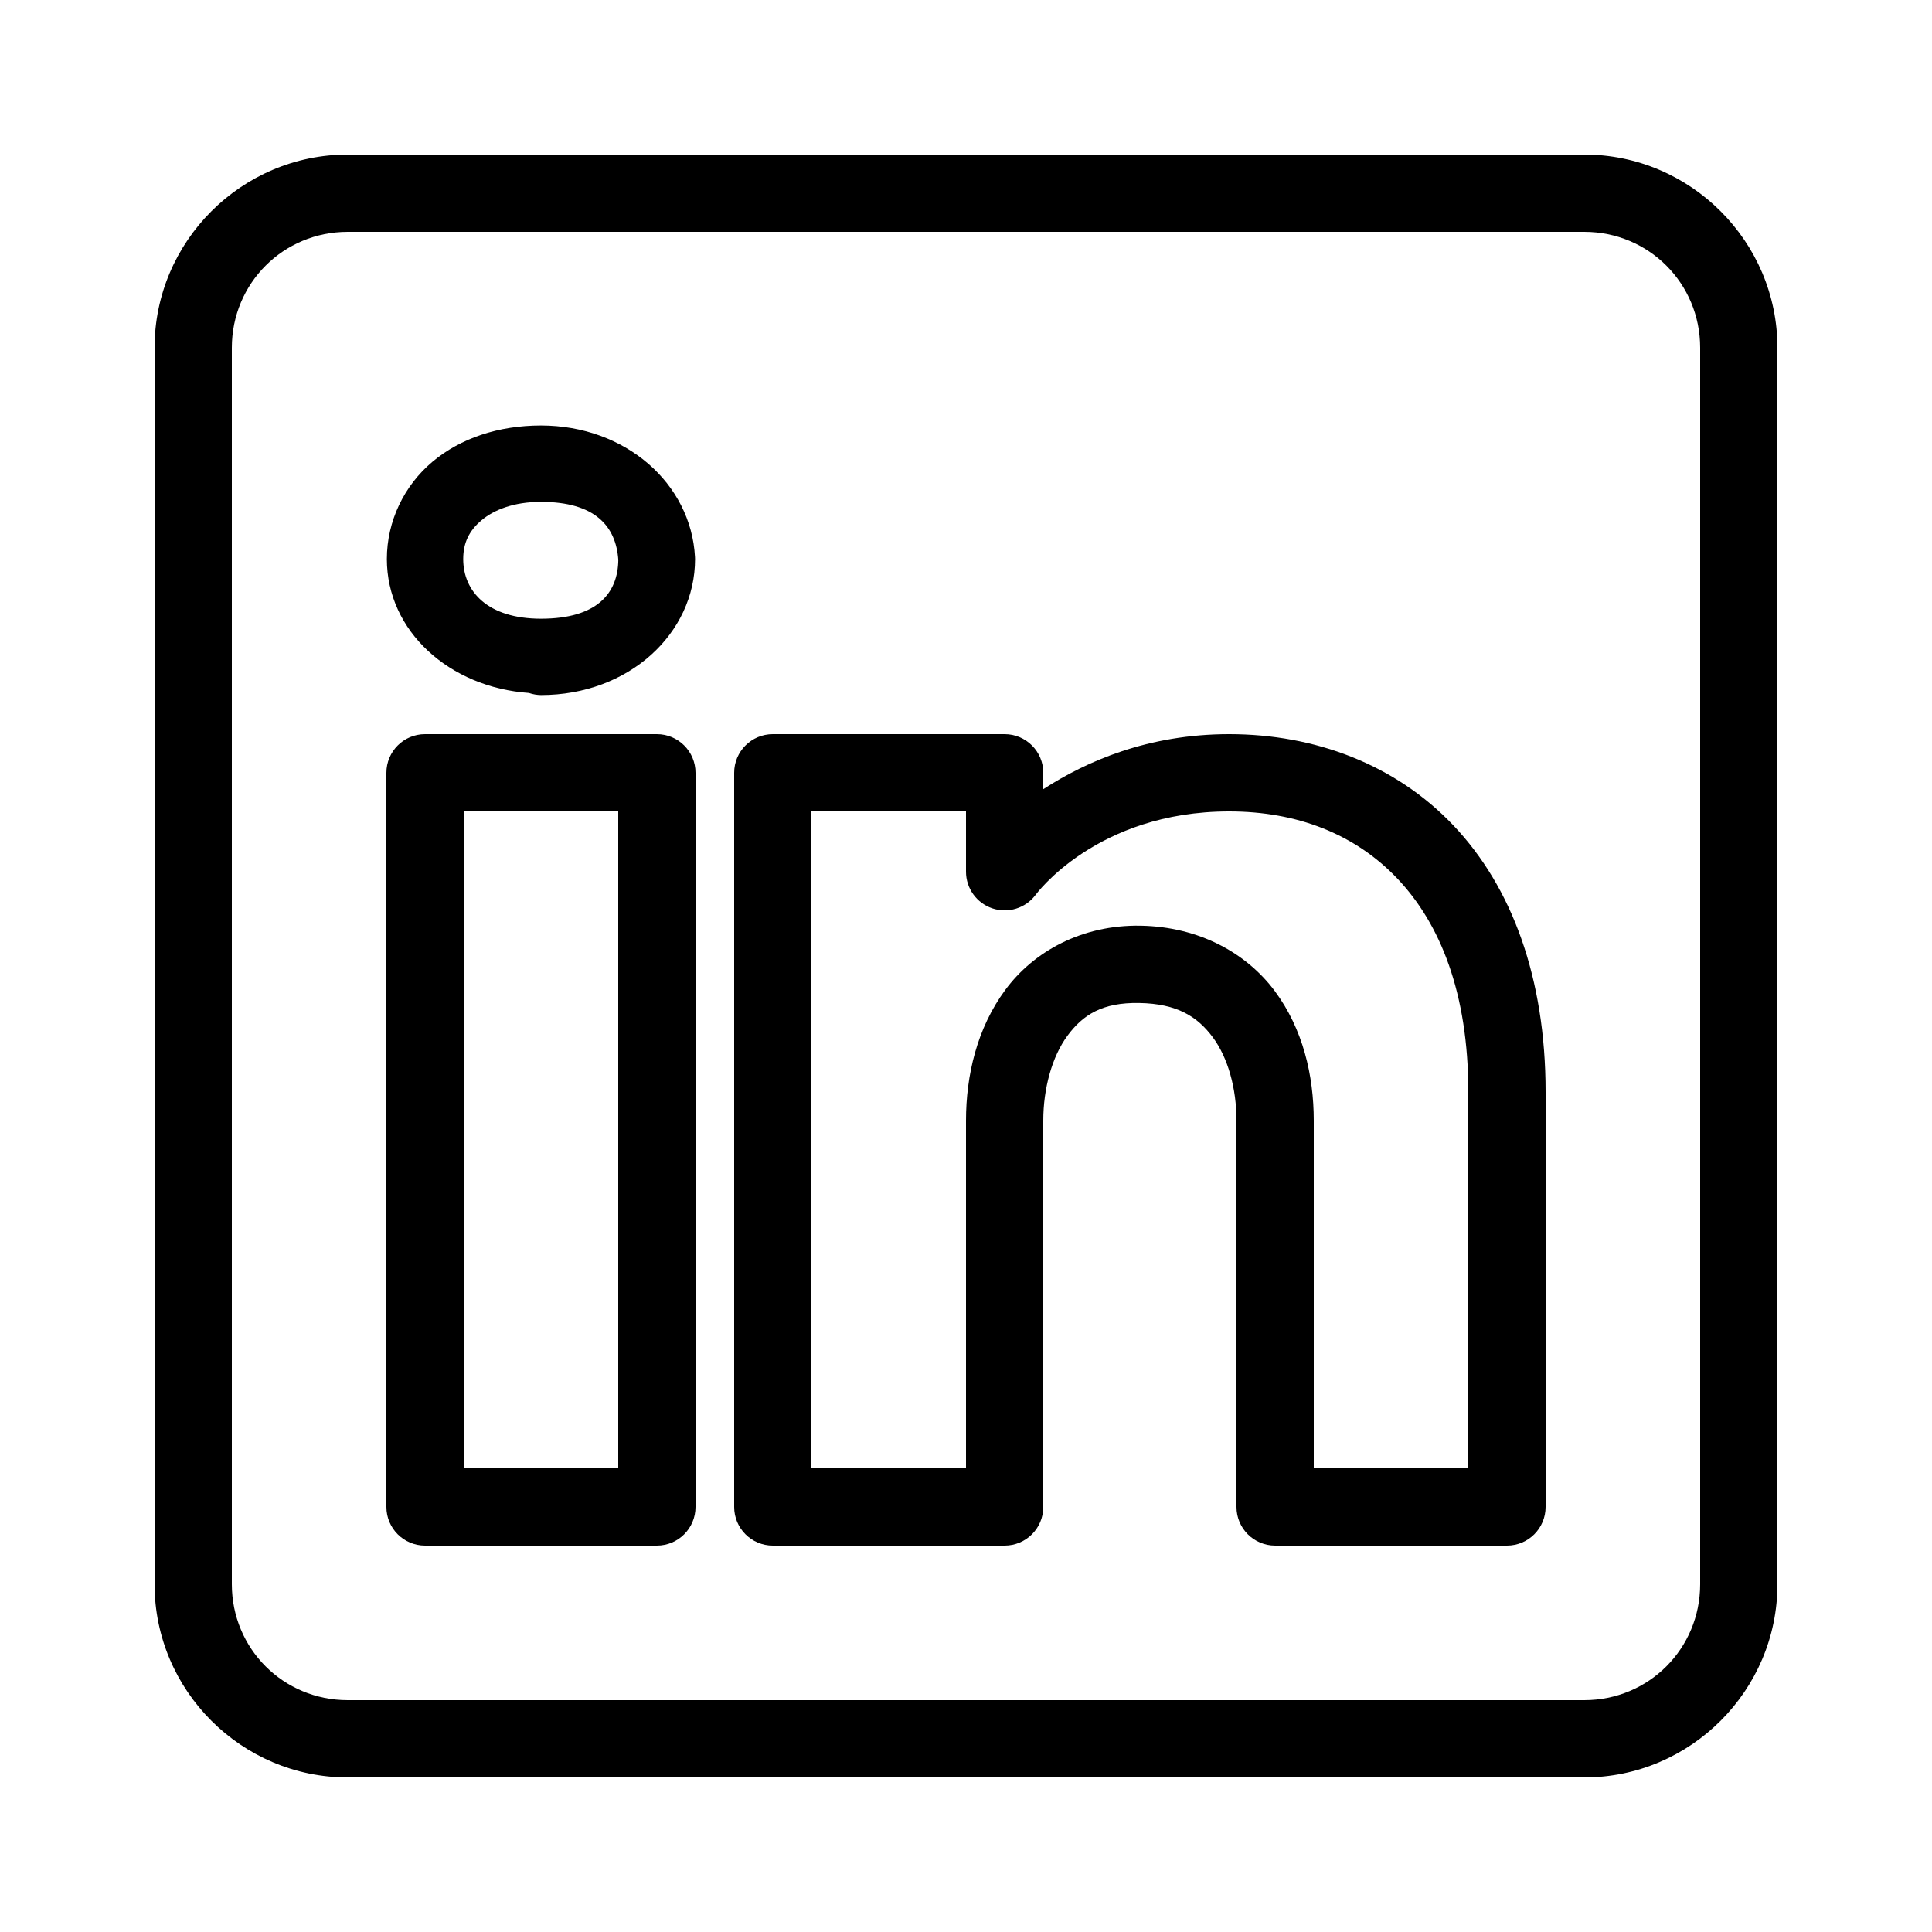
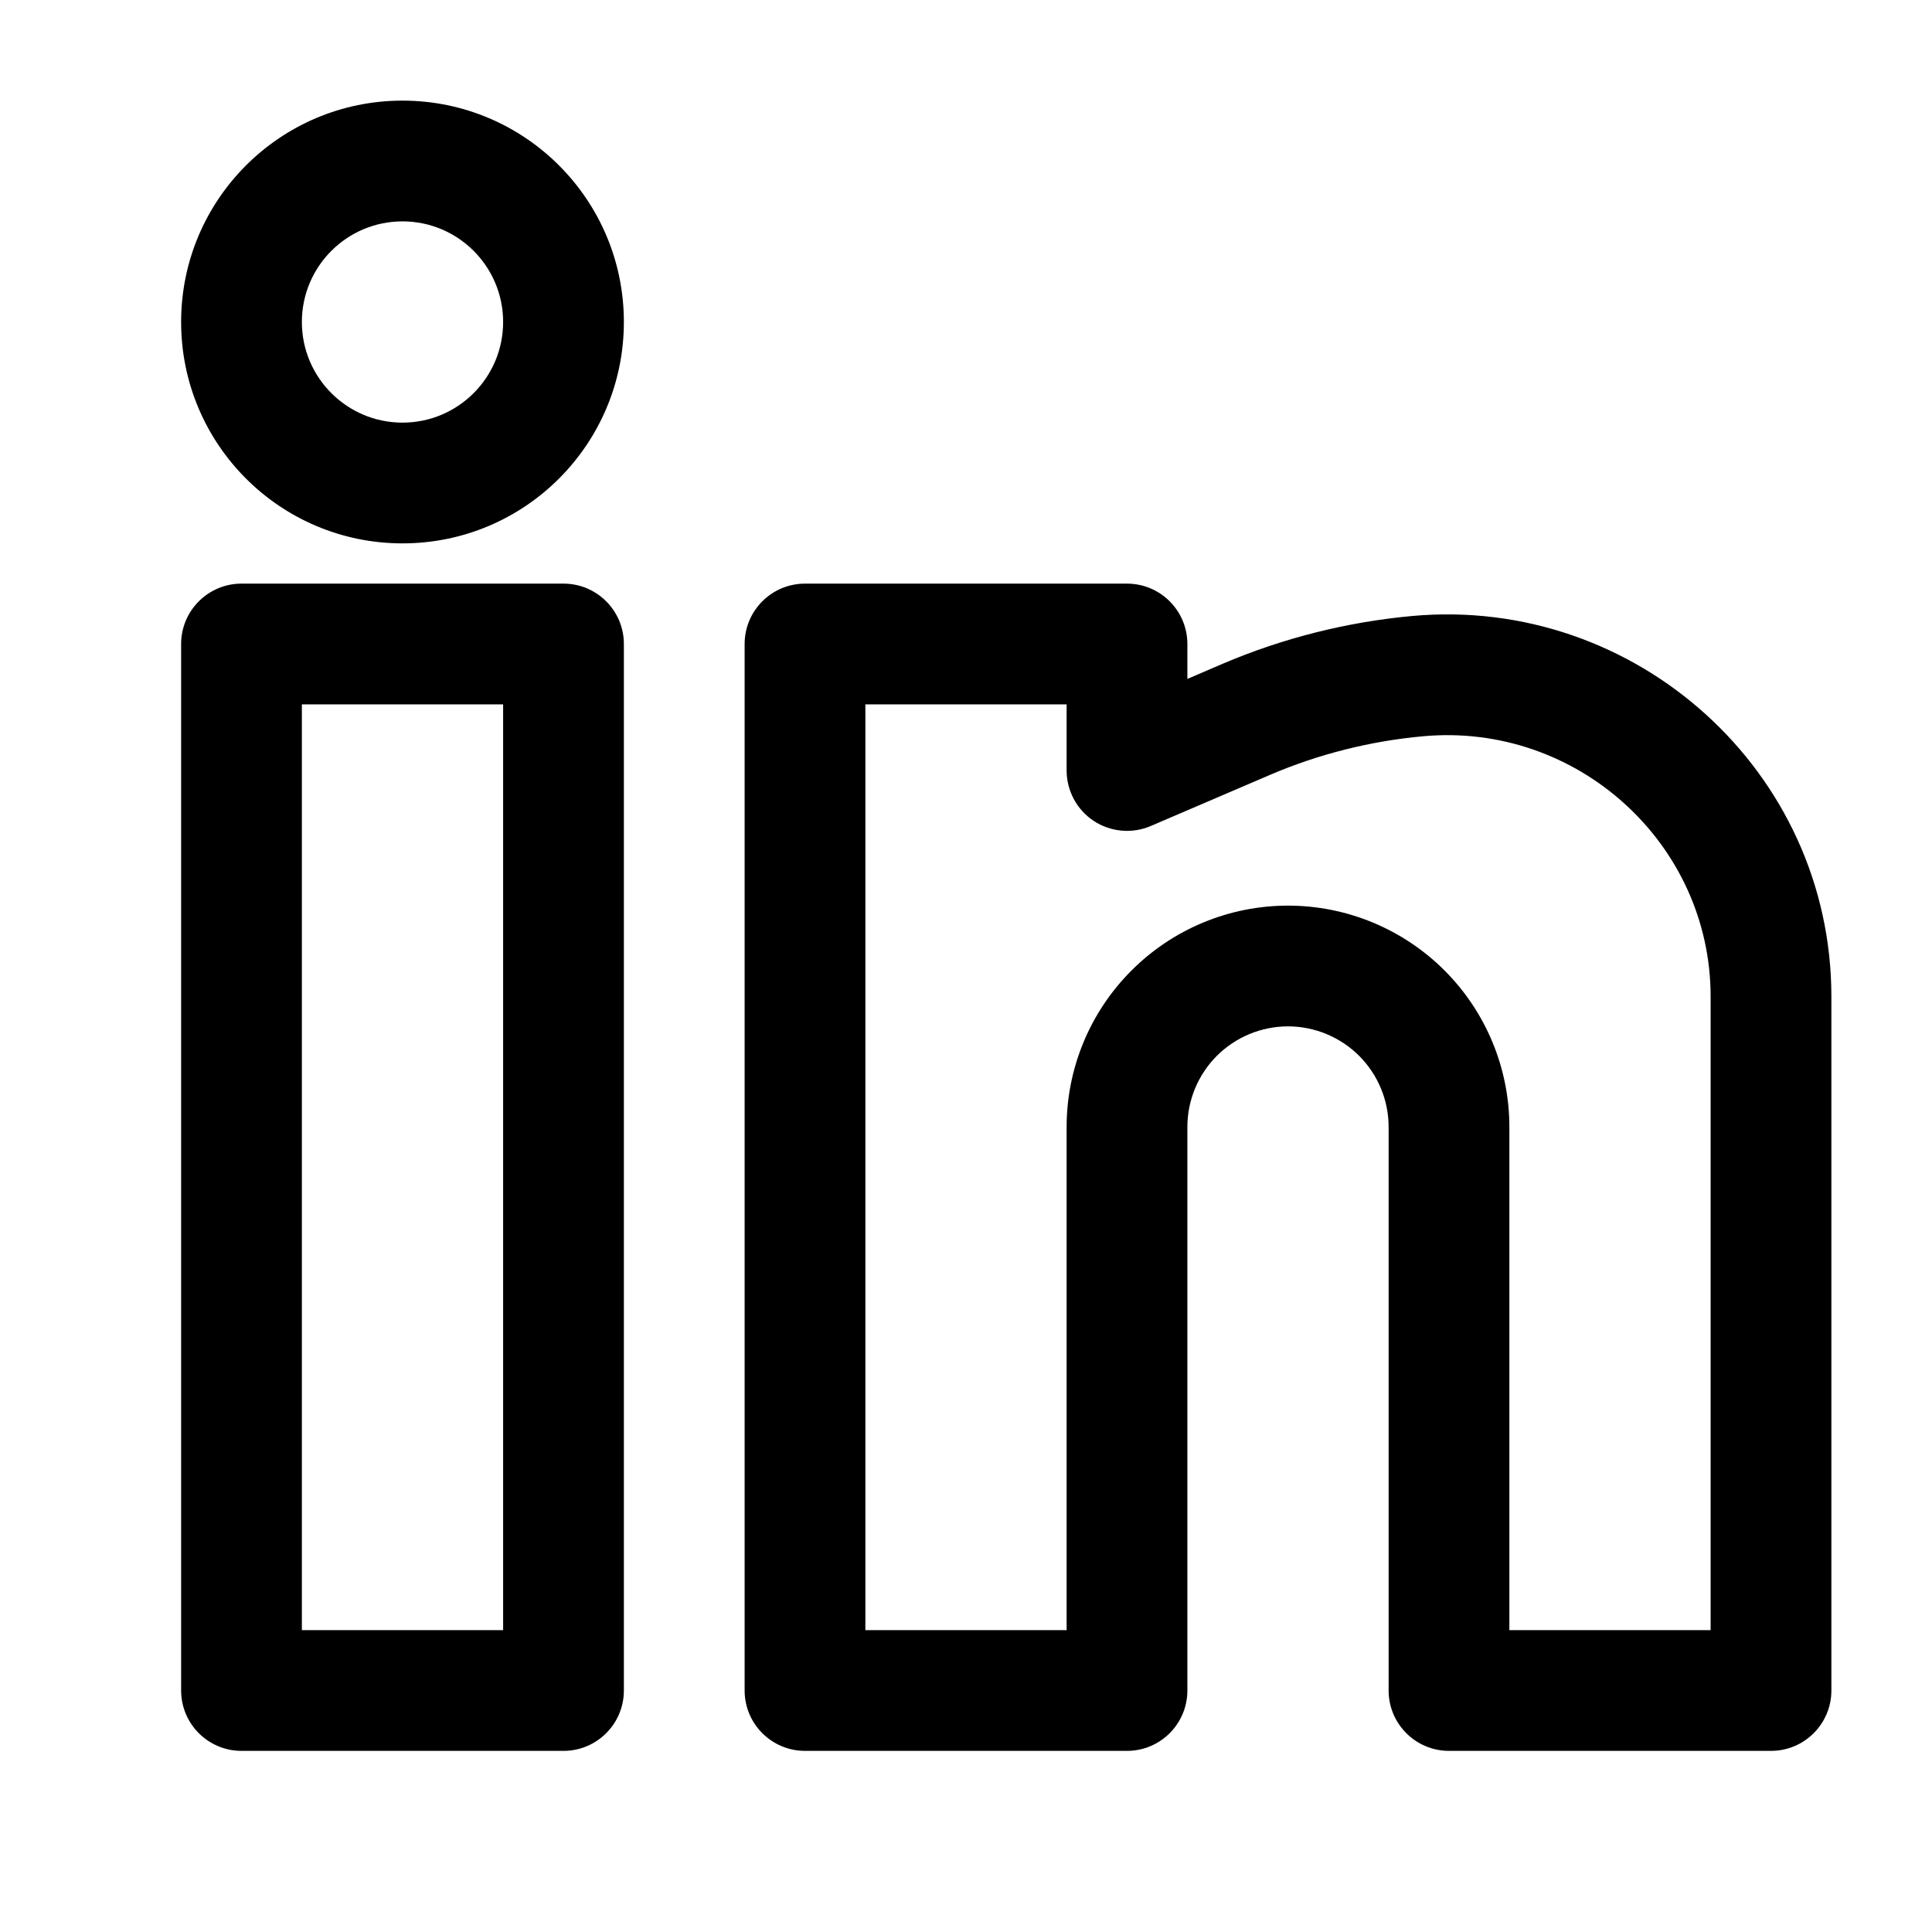
- <svg xmlns="http://www.w3.org/2000/svg" viewBox="0 0 50 50" width="50px" height="50px">
-   <path d="M 9 4 C 6.25 4 4 6.25 4 9 L 4 41 C 4 43.75 6.25 46 9 46 L 41 46 C 43.75 46 46 43.75 46 41 L 46 9 C 46 6.25 43.75 4 41 4 L 9 4 z M 9 6 L 41 6 C 42.668 6 44 7.332 44 9 L 44 41 C 44 42.668 42.668 44 41 44 L 9 44 C 7.332 44 6 42.668 6 41 L 6 9 C 6 7.332 7.332 6 9 6 z M 14 11.012 C 12.905 11.012 11.919 11.339 11.189 11.953 C 10.46 12.567 10.012 13.485 10.012 14.467 C 10.012 16.334 11.631 17.79 13.691 17.934 A 0.988 0.988 0 0 0 13.695 17.936 A 0.988 0.988 0 0 0 14 17.988 C 16.273 17.988 17.988 16.396 17.988 14.467 A 0.988 0.988 0 0 0 17.986 14.414 C 17.885 12.514 16.19 11.012 14 11.012 z M 14 12.988 C 15.392 12.988 15.942 13.61 16.002 14.492 C 15.99 15.348 15.46 16.012 14 16.012 C 12.615 16.012 11.988 15.302 11.988 14.467 C 11.988 14.049 12.141 13.734 12.461 13.465 C 12.781 13.195 13.295 12.988 14 12.988 z M 11 19 A 1 1 0 0 0 10 20 L 10 39 A 1 1 0 0 0 11 40 L 17 40 A 1 1 0 0 0 18 39 L 18 33.135 L 18 20 A 1 1 0 0 0 17 19 L 11 19 z M 20 19 A 1 1 0 0 0 19 20 L 19 39 A 1 1 0 0 0 20 40 L 26 40 A 1 1 0 0 0 27 39 L 27 29 C 27 28.17 27.226 27.345 27.625 26.805 C 28.024 26.264 28.526 25.94 29.482 25.957 C 30.468 25.974 30.99 26.312 31.385 26.842 C 31.78 27.372 32 28.167 32 29 L 32 39 A 1 1 0 0 0 33 40 L 39 40 A 1 1 0 0 0 40 39 L 40 28.262 C 40 25.3 39.123 22.954 37.619 21.367 C 36.115 19.78 34.024 19 31.812 19 C 29.71 19 28.111 19.705 27 20.424 L 27 20 A 1 1 0 0 0 26 19 L 20 19 z M 12 21 L 16 21 L 16 33.135 L 16 38 L 12 38 L 12 21 z M 21 21 L 25 21 L 25 22.561 A 1 1 0 0 0 26.799 23.162 C 26.799 23.162 28.369 21 31.812 21 C 33.566 21 35.069 21.583 36.168 22.742 C 37.267 23.902 38 25.688 38 28.262 L 38 38 L 34 38 L 34 29 C 34 27.833 33.72 26.627 32.99 25.646 C 32.26 24.666 31.032 23.983 29.518 23.957 C 27.996 23.93 26.748 24.627 26.016 25.619 C 25.284 26.611 25 27.83 25 29 L 25 38 L 21 38 L 21 21 z" />
+ <svg xmlns="http://www.w3.org/2000/svg" width="24px" height="24px" viewBox="0 0 24 24" fill="none">
+   <path fill-rule="evenodd" clip-rule="evenodd" d="M5 1.25C3.481 1.25 2.25 2.481 2.25 4C2.25 5.519 3.481 6.75 5 6.75C6.519 6.75 7.75 5.519 7.75 4C7.75 2.481 6.519 1.25 5 1.25ZM3.75 4C3.75 3.31 4.31 2.75 5 2.75C5.69 2.75 6.25 3.31 6.25 4C6.25 4.69 5.69 5.25 5 5.25C4.31 5.25 3.75 4.69 3.75 4Z" fill="black" />
+   <path fill-rule="evenodd" clip-rule="evenodd" d="M2.25 8C2.25 7.586 2.586 7.25 3 7.25H7C7.414 7.25 7.75 7.586 7.75 8V21C7.75 21.414 7.414 21.75 7 21.75H3C2.586 21.75 2.25 21.414 2.25 21V8ZM3.75 8.75V20.25H6.25V8.75H3.75Z" fill="black" />
+   <path fill-rule="evenodd" clip-rule="evenodd" d="M9.25 8C9.25 7.586 9.586 7.25 10 7.25H14C14.414 7.25 14.75 7.586 14.75 8V8.434L15.185 8.247C15.934 7.927 16.734 7.726 17.543 7.652C20.318 7.4 22.75 9.58 22.75 12.38V21C22.75 21.414 22.414 21.75 22 21.75H18C17.586 21.75 17.25 21.414 17.25 21V14C17.25 13.668 17.118 13.351 16.884 13.116C16.649 12.882 16.331 12.75 16 12.75C15.668 12.75 15.351 12.882 15.116 13.116C14.882 13.351 14.75 13.668 14.75 14V21C14.75 21.414 14.414 21.75 14 21.75H10C9.586 21.75 9.25 21.414 9.25 21V8ZM10.75 8.75V20.25H13.25V14C13.25 13.271 13.54 12.571 14.056 12.056C14.571 11.54 15.271 11.25 16 11.25C16.729 11.25 17.429 11.54 17.945 12.056C18.46 12.571 18.75 13.271 18.75 14V20.25H21.25V12.38C21.25 10.476 19.589 8.972 17.679 9.146C17.025 9.205 16.378 9.368 15.776 9.626L14.295 10.261C14.064 10.36 13.798 10.336 13.587 10.198C13.377 10.059 13.25 9.824 13.25 9.571V8.75H10.75Z" fill="black" />
</svg>
